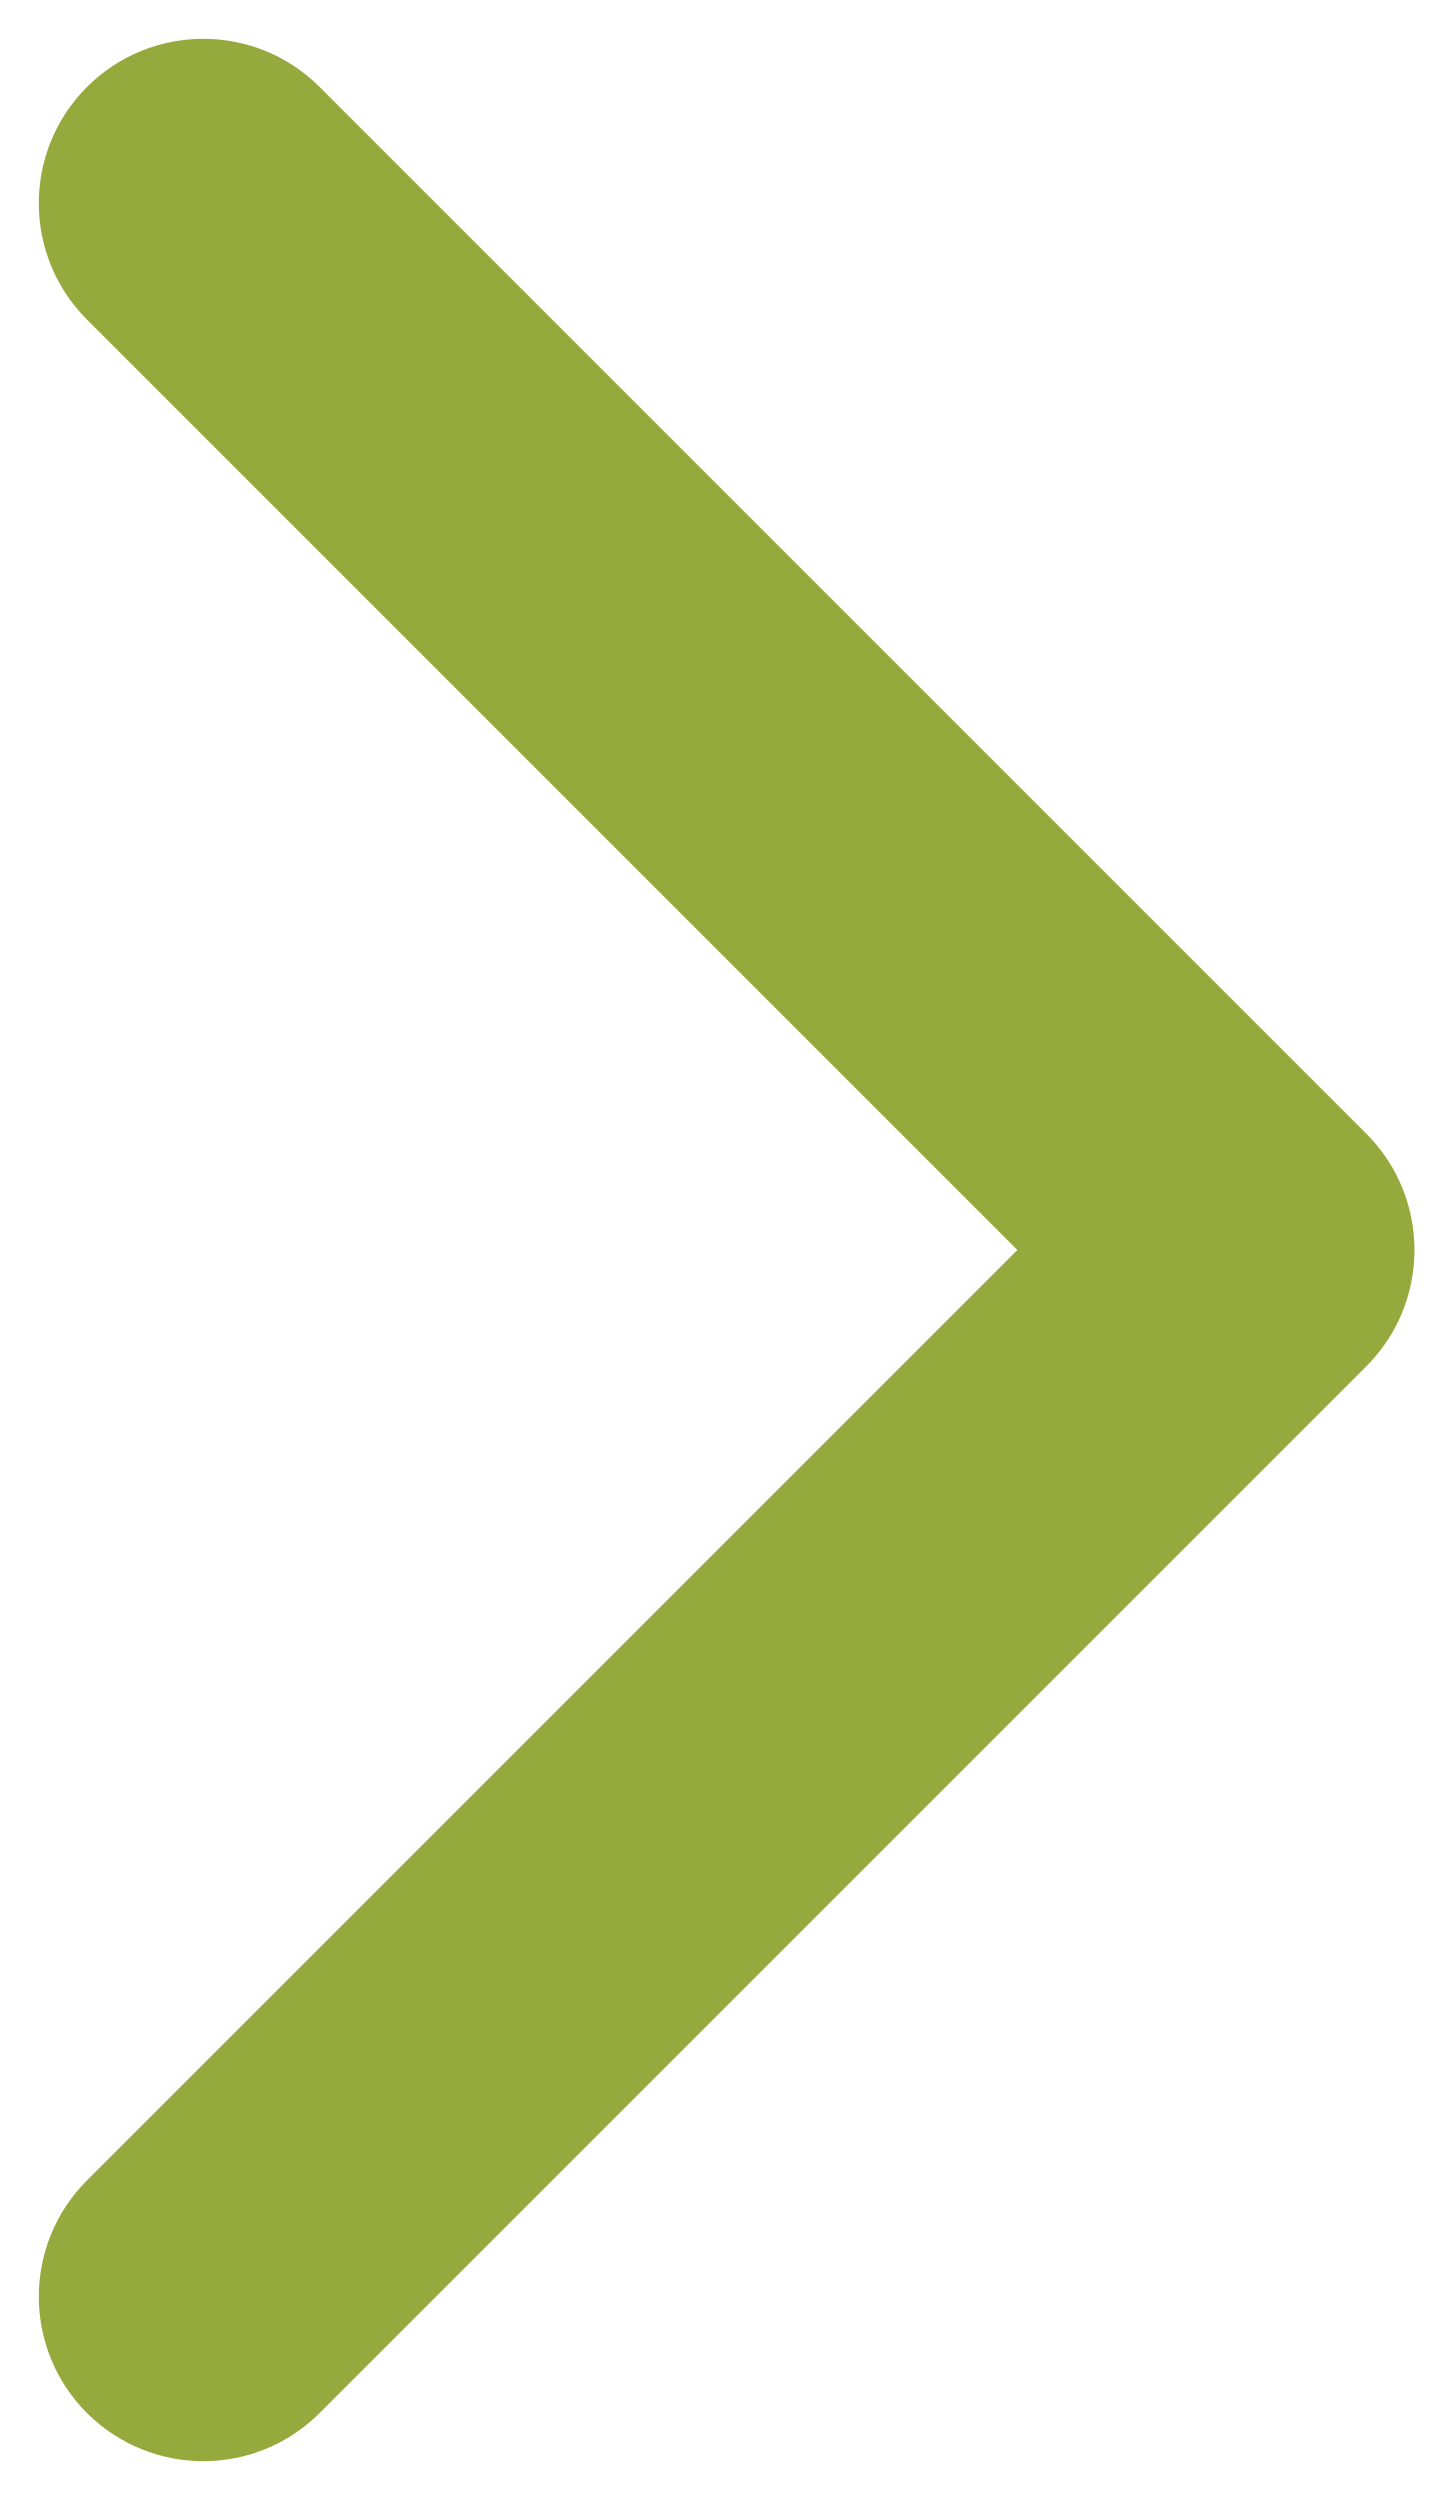
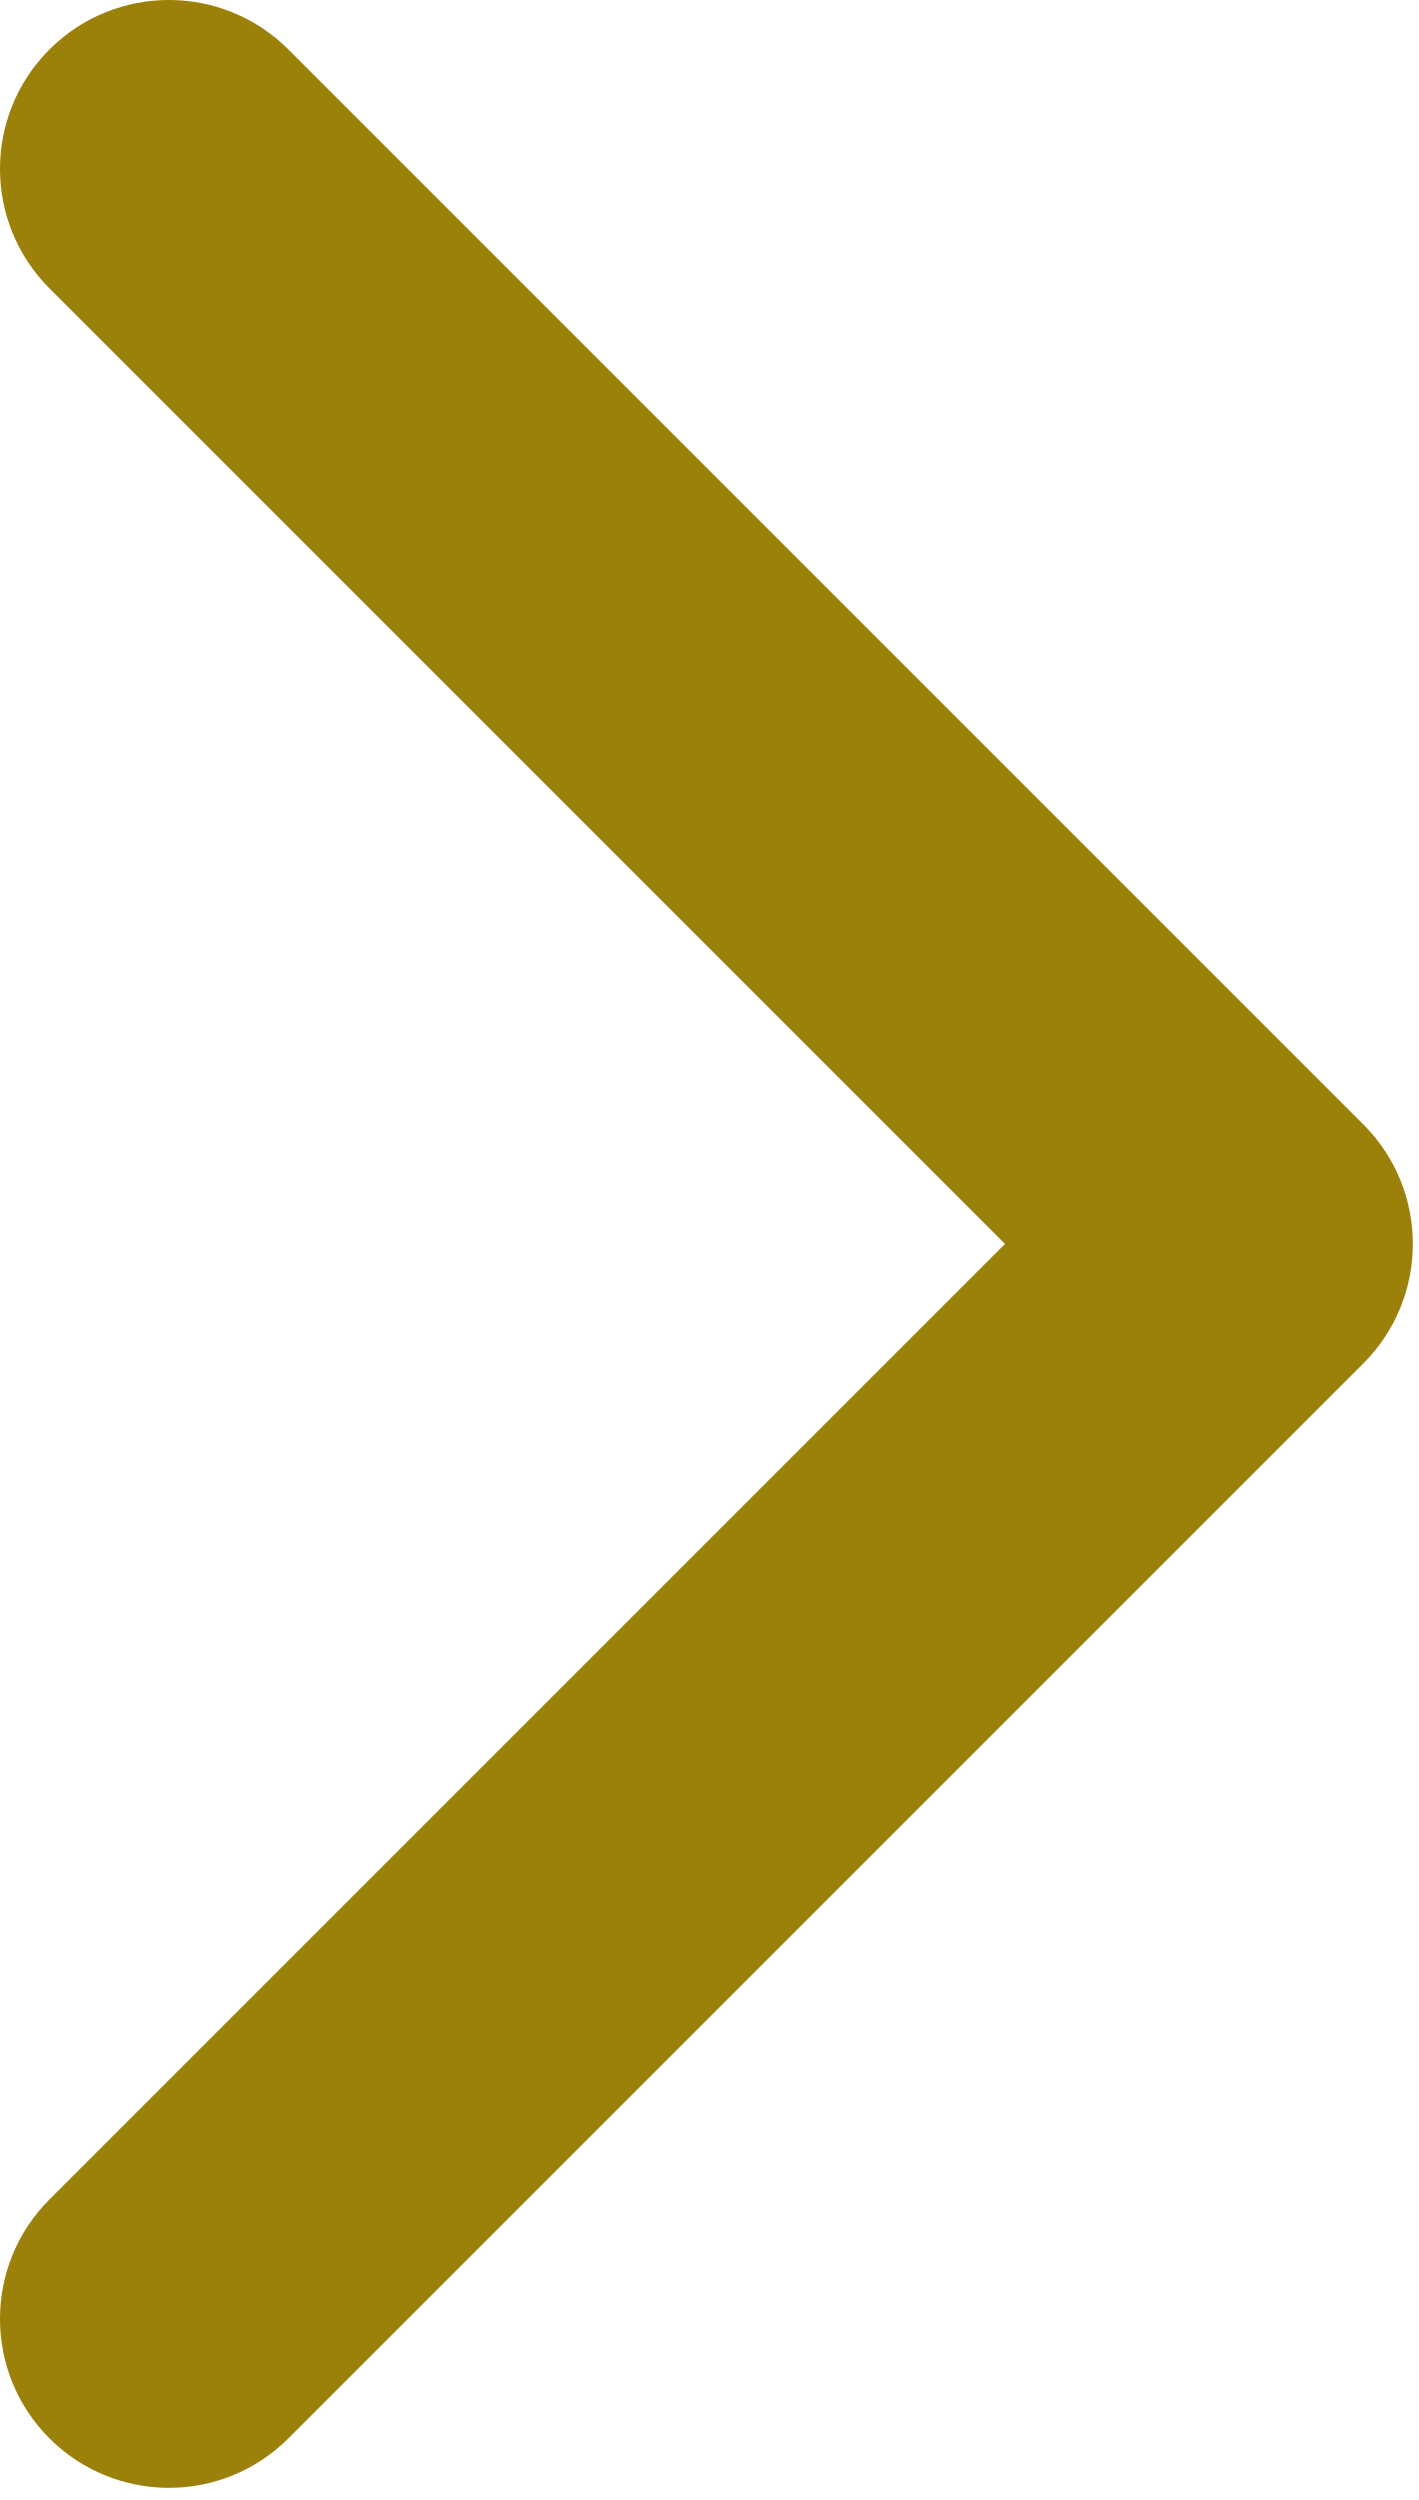
- <svg xmlns="http://www.w3.org/2000/svg" width="22" height="38" viewBox="0 0 22 38" fill="none">
-   <path d="M18 16.5C16.619 16.5 15.5 17.619 15.5 19C15.5 20.381 16.619 21.5 18 21.5V16.5ZM20.768 20.768C21.744 19.791 21.744 18.209 20.768 17.232L4.858 1.322C3.882 0.346 2.299 0.346 1.322 1.322C0.346 2.299 0.346 3.882 1.322 4.858L15.464 19L1.322 33.142C0.346 34.118 0.346 35.701 1.322 36.678C2.299 37.654 3.882 37.654 4.858 36.678L20.768 20.768ZM18 21.5H19V16.5H18V21.5Z" fill="#95A93D" />
+ <svg xmlns="http://www.w3.org/2000/svg" width="21" height="37" viewBox="0 0 21 37" fill="none">
+   <path d="M17.41 15.91C16.029 15.91 14.91 17.029 14.91 18.41C14.91 19.791 16.029 20.91 17.41 20.91V15.91ZM20.178 20.178C21.154 19.201 21.154 17.618 20.178 16.642L4.268 0.732C3.291 -0.244 1.709 -0.244 0.732 0.732C-0.244 1.709 -0.244 3.291 0.732 4.268L14.874 18.41L0.732 32.552C-0.244 33.528 -0.244 35.111 0.732 36.088C1.709 37.064 3.291 37.064 4.268 36.088L20.178 20.178ZM17.41 20.91H18.41V15.91H17.41V20.91Z" fill="#9B800A" />
</svg>
